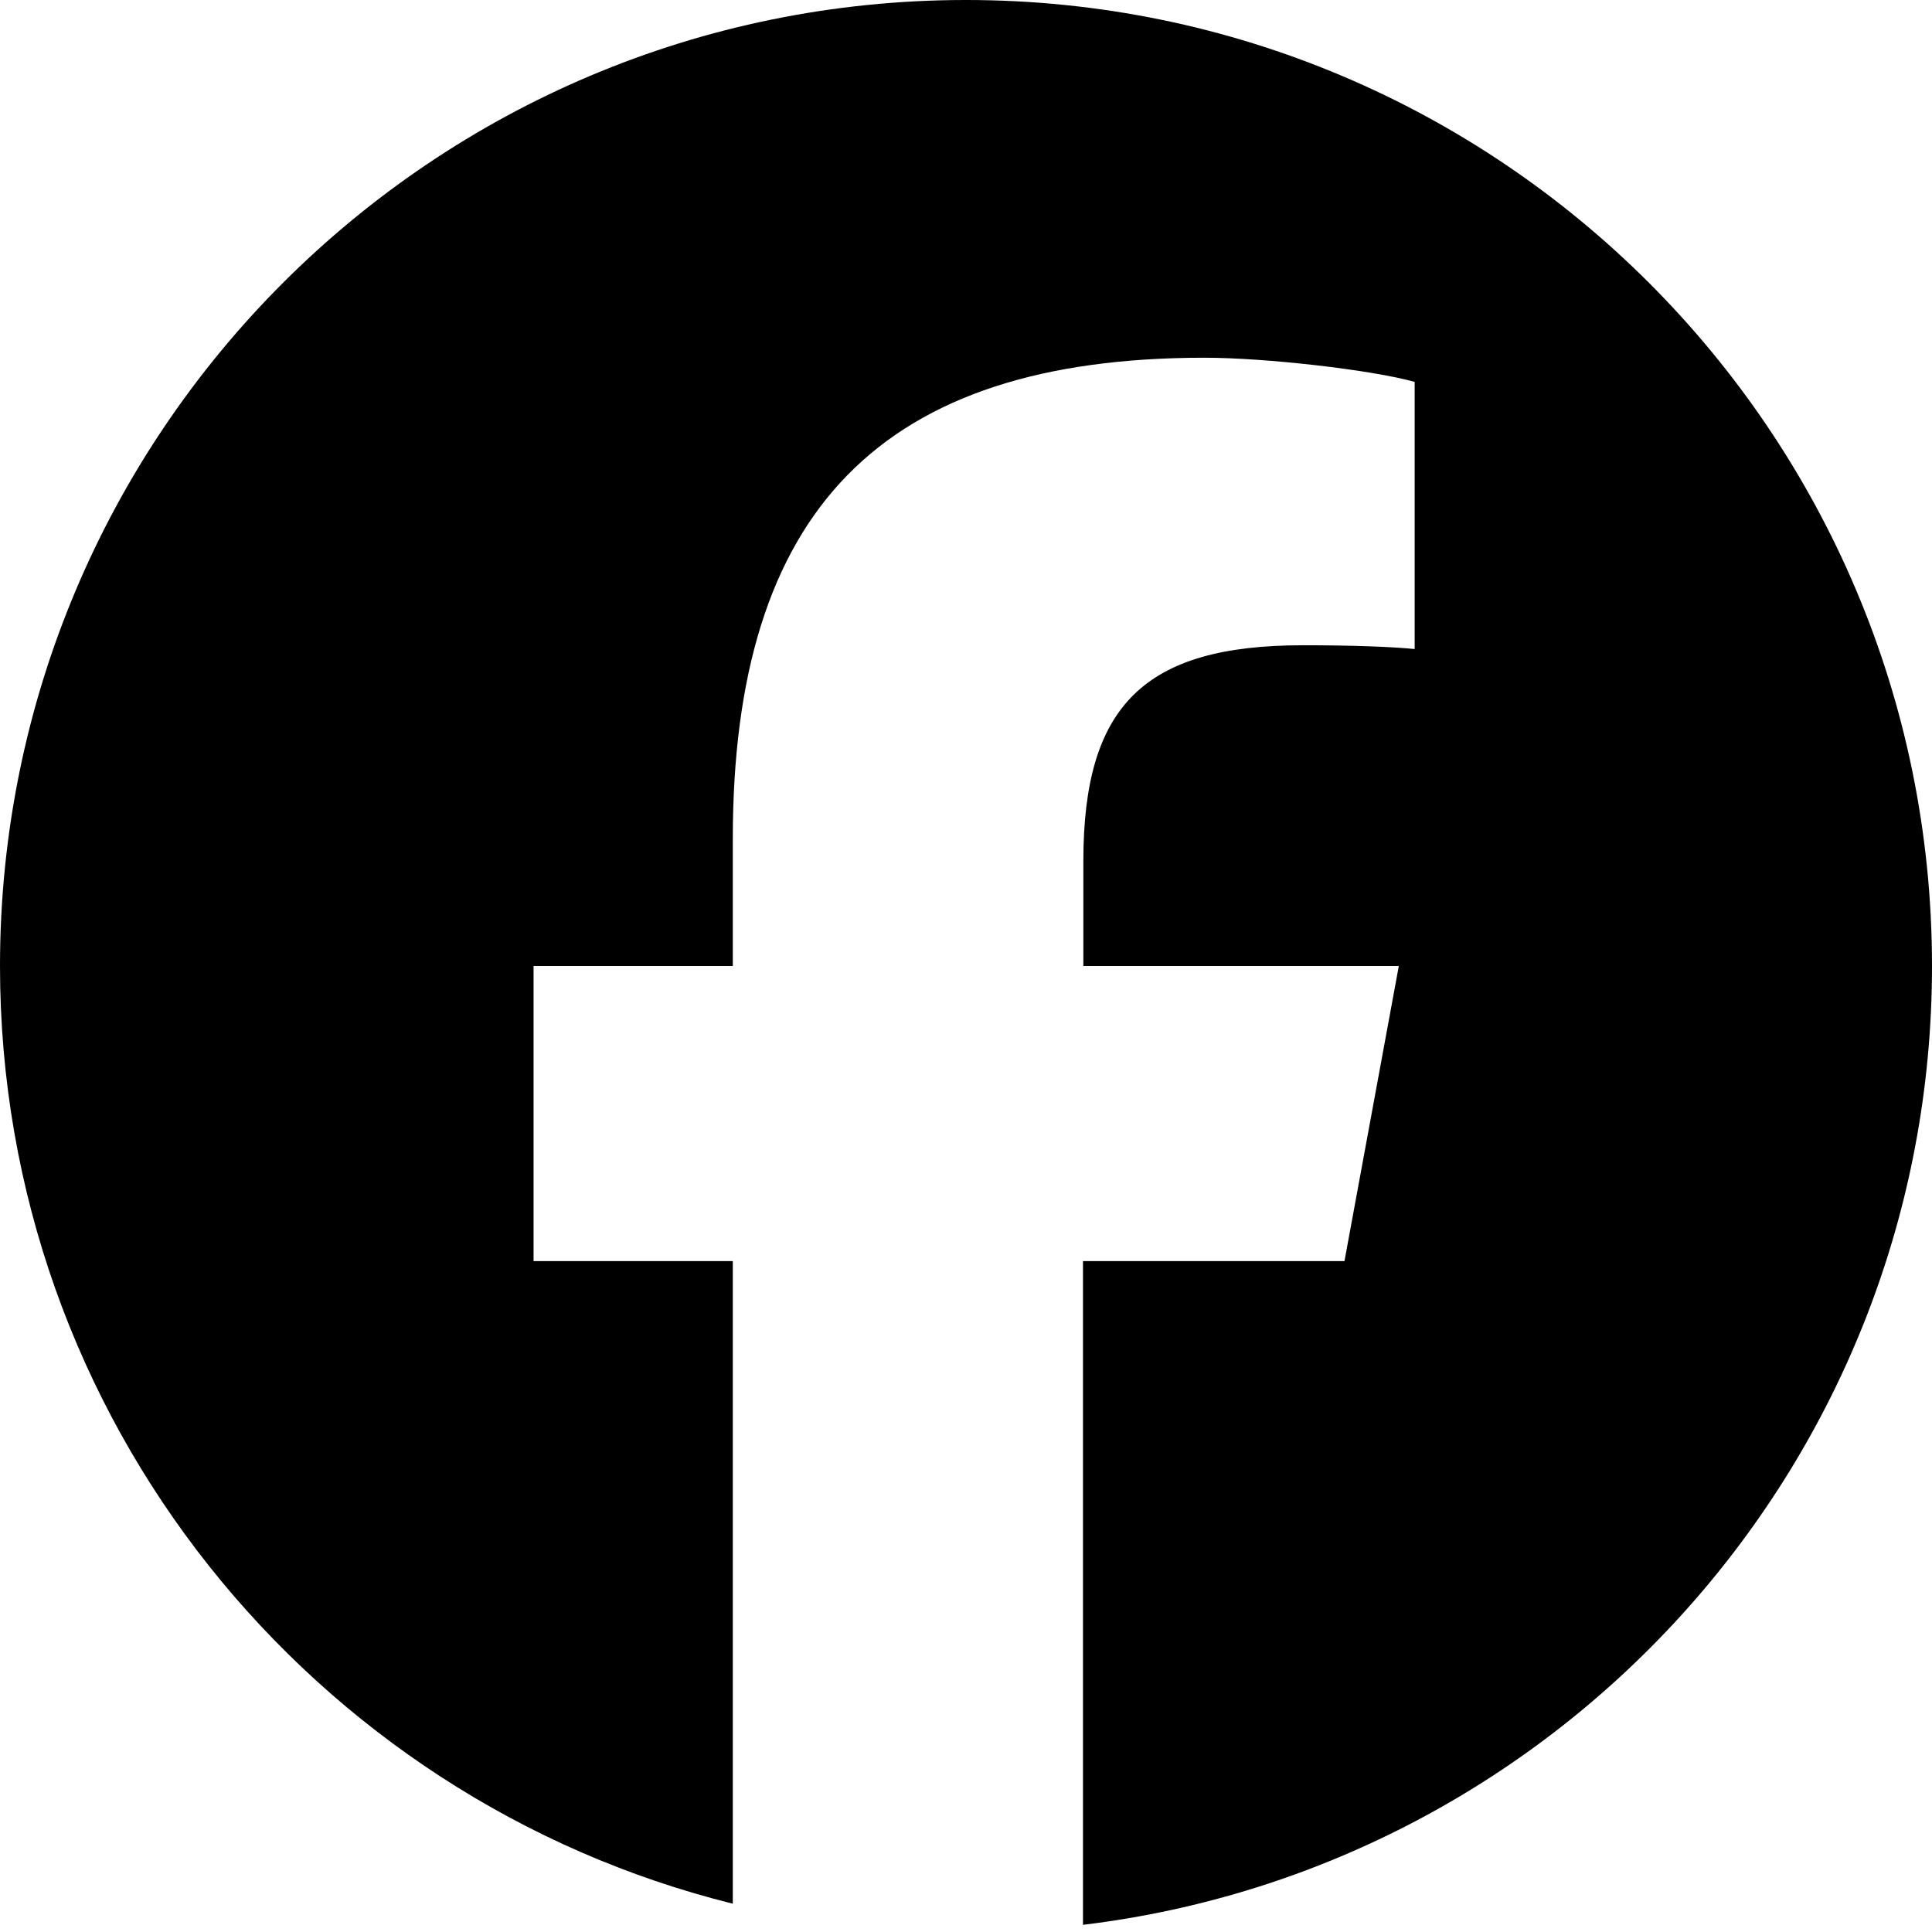
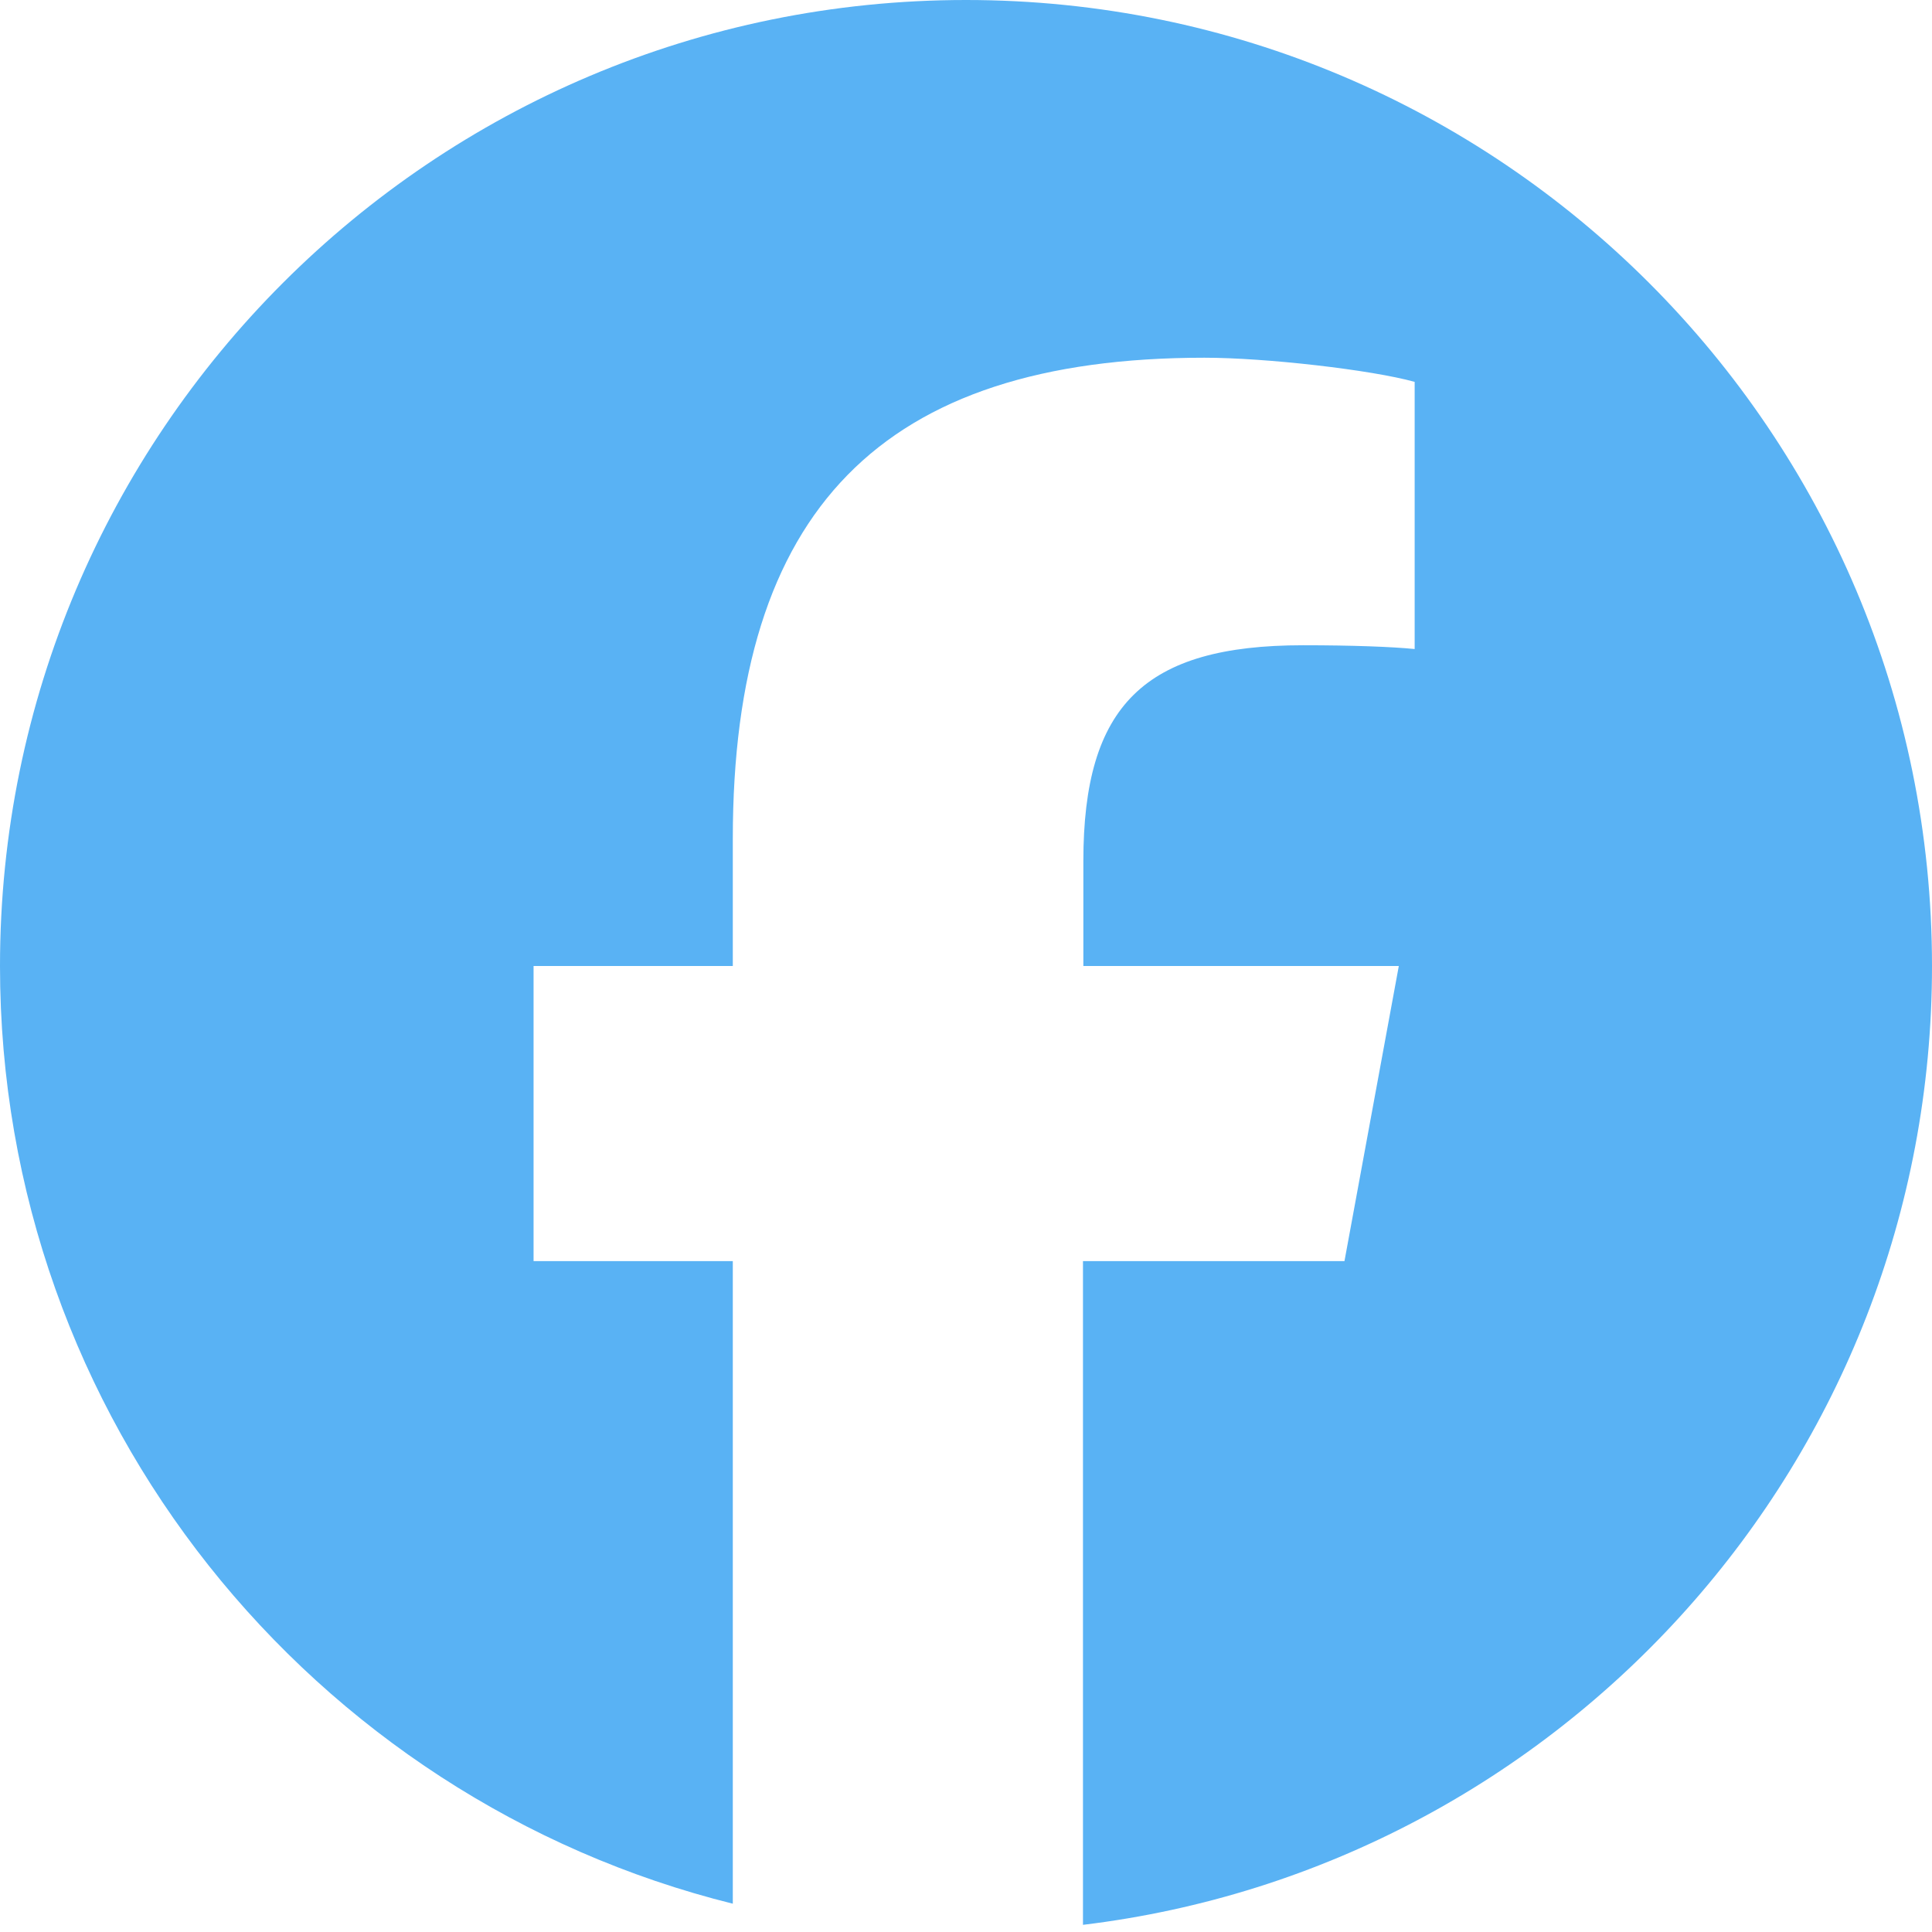
<svg xmlns="http://www.w3.org/2000/svg" viewBox="0 0 512 512">
-   <path d="M512 256C512 114.6 397.4 0 256 0S0 114.6 0 256C0 376 82.7 476.8 194.2 504.5V334.2H141.4V256h52.8V222.3c0-87.1 39.4-127.5 125-127.5c16.2 0 44.2 3.2 55.7 6.4V172c-6-.6-16.5-1-29.6-1c-42 0-58.2 15.9-58.2 57.2V256h83.6l-14.4 78.2H287V510.1C413.8 494.8 512 386.9 512 256h0z" />
+   <path d="M512 256C512 114.6 397.4 0 256 0S0 114.6 0 256c0 120 82.7 220.8 194.2 248.5V334.2H141.4V256h52.8V222.3c0-87.1 39.4-127.5 125-127.5c16.2 0 44.2 3.2 55.7 6.4V172c-6-.6-16.5-1-29.6-1c-42 0-58.2 15.9-58.2 57.2V256h83.6l-14.4 78.2H287V510.1C413.8 494.8 512 386.9 512 256z" fill="#59b2f4" />
</svg>
